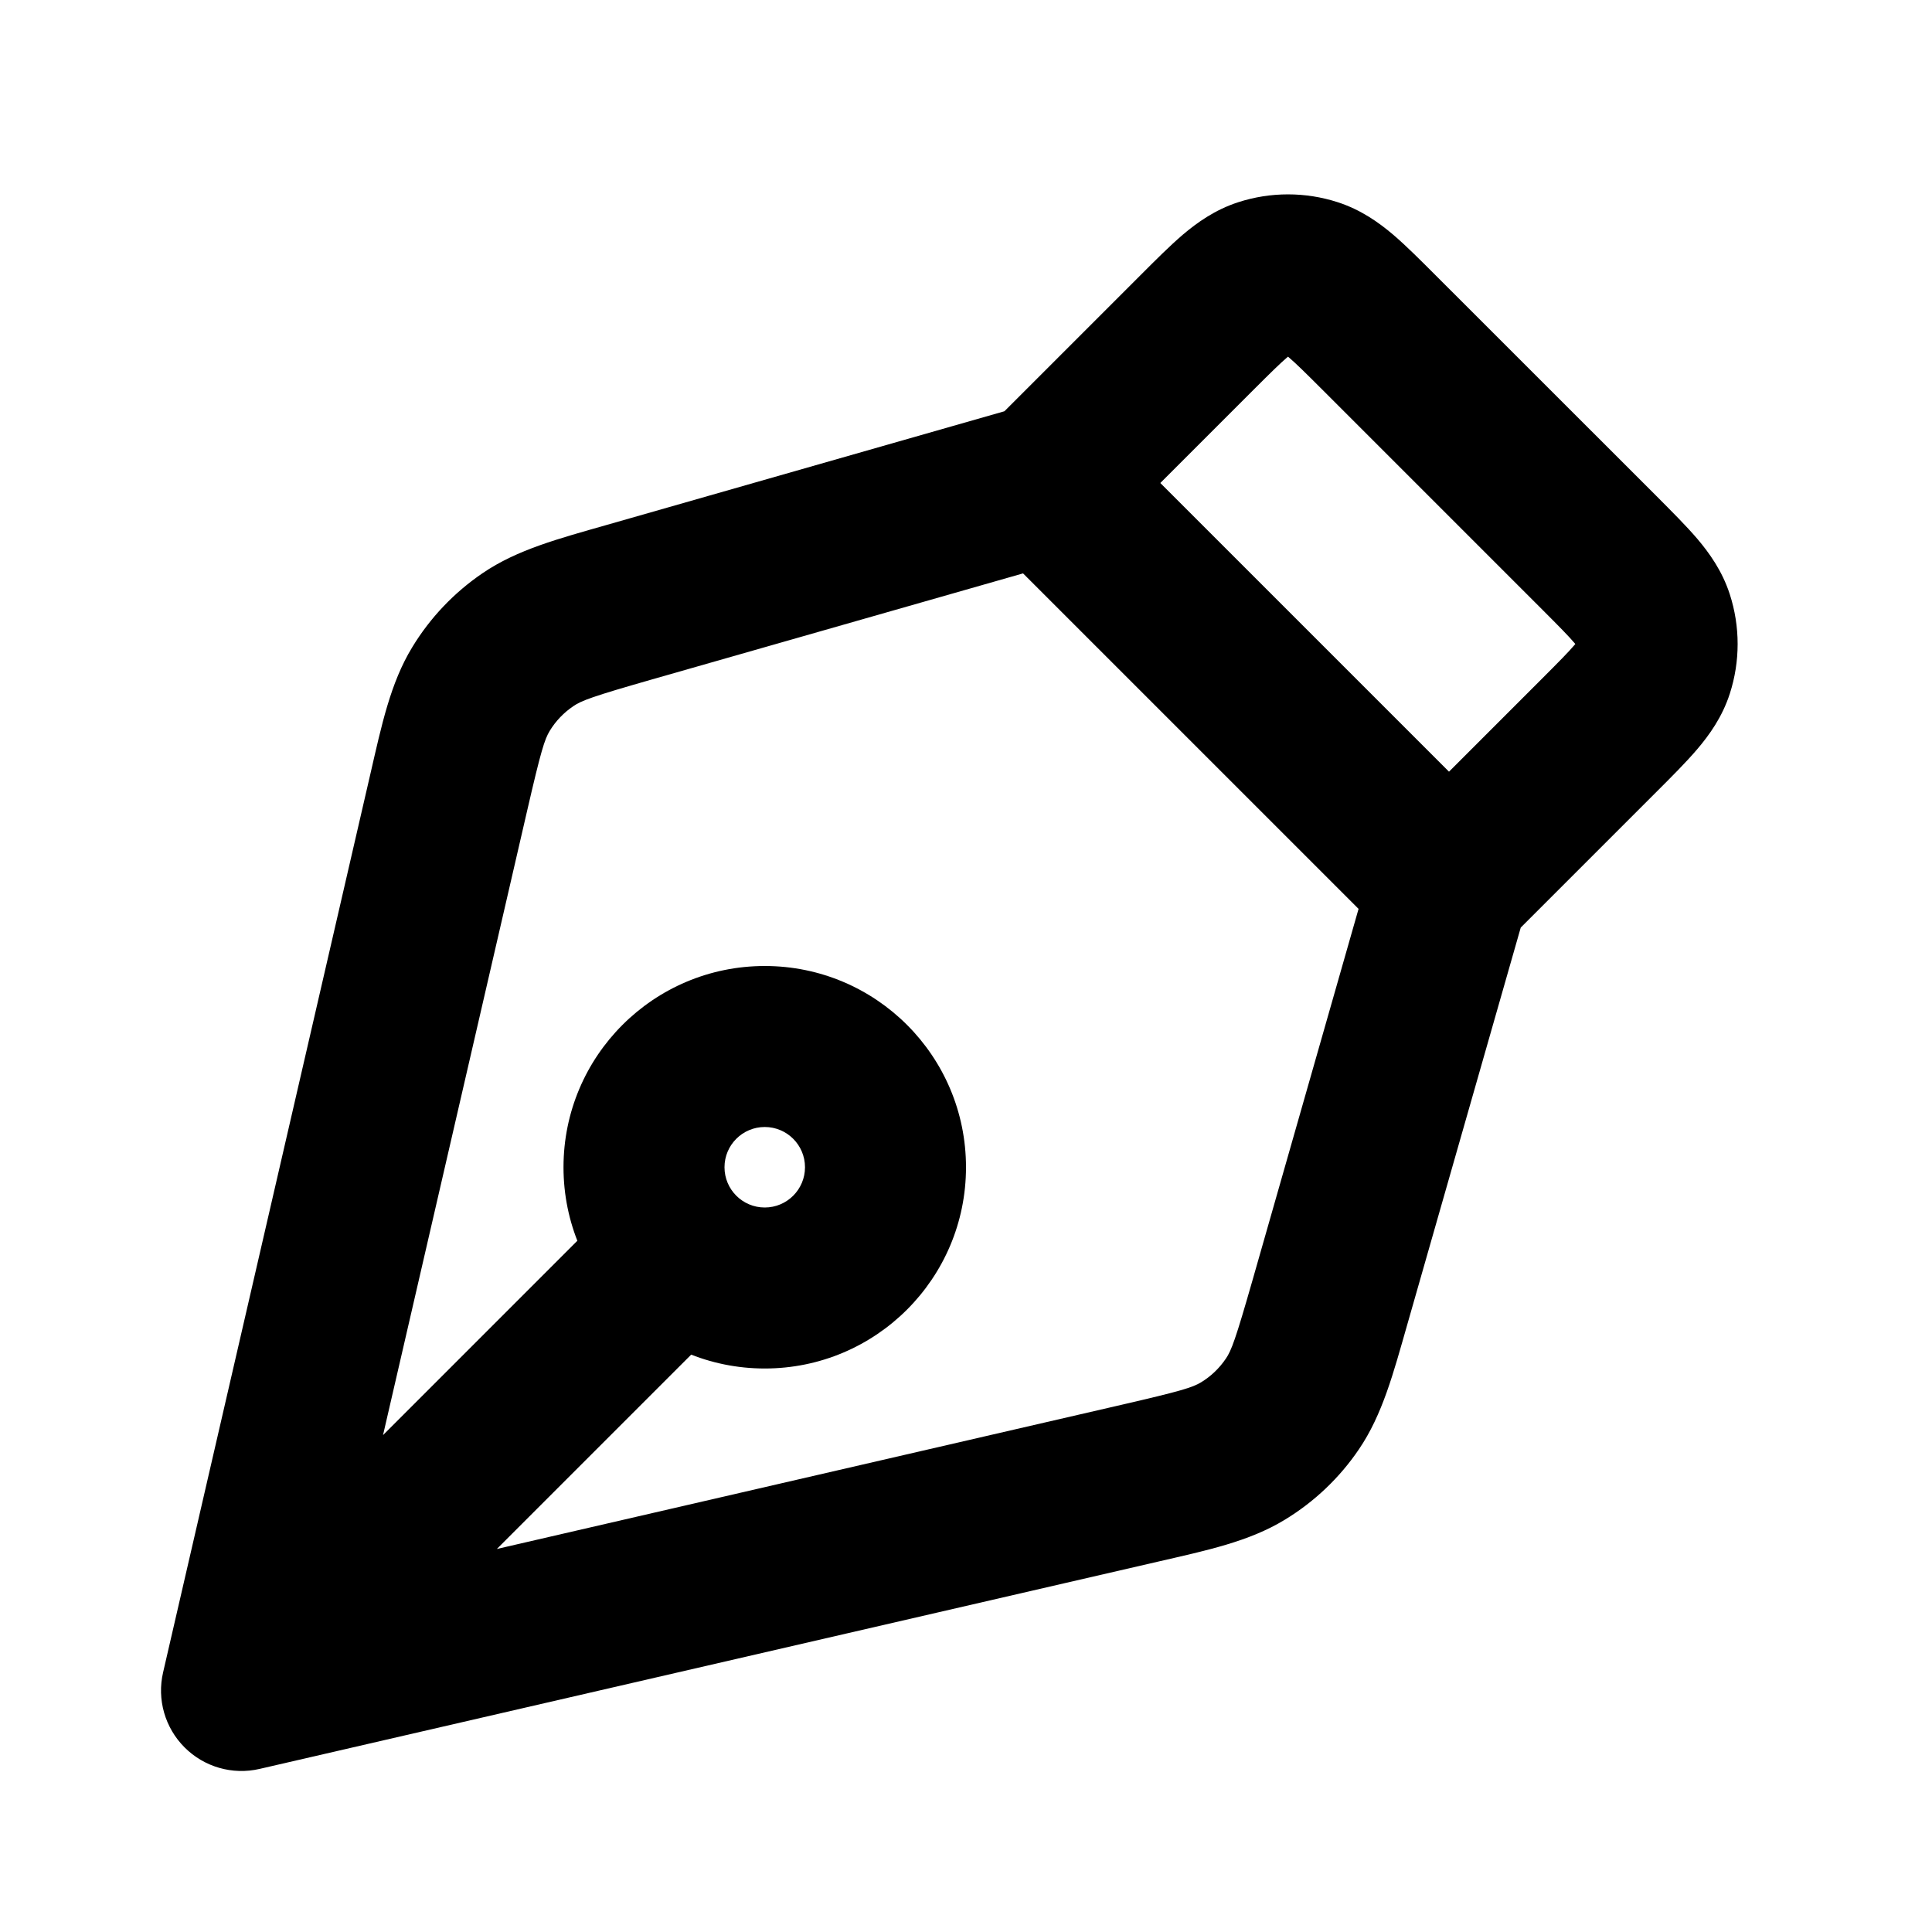
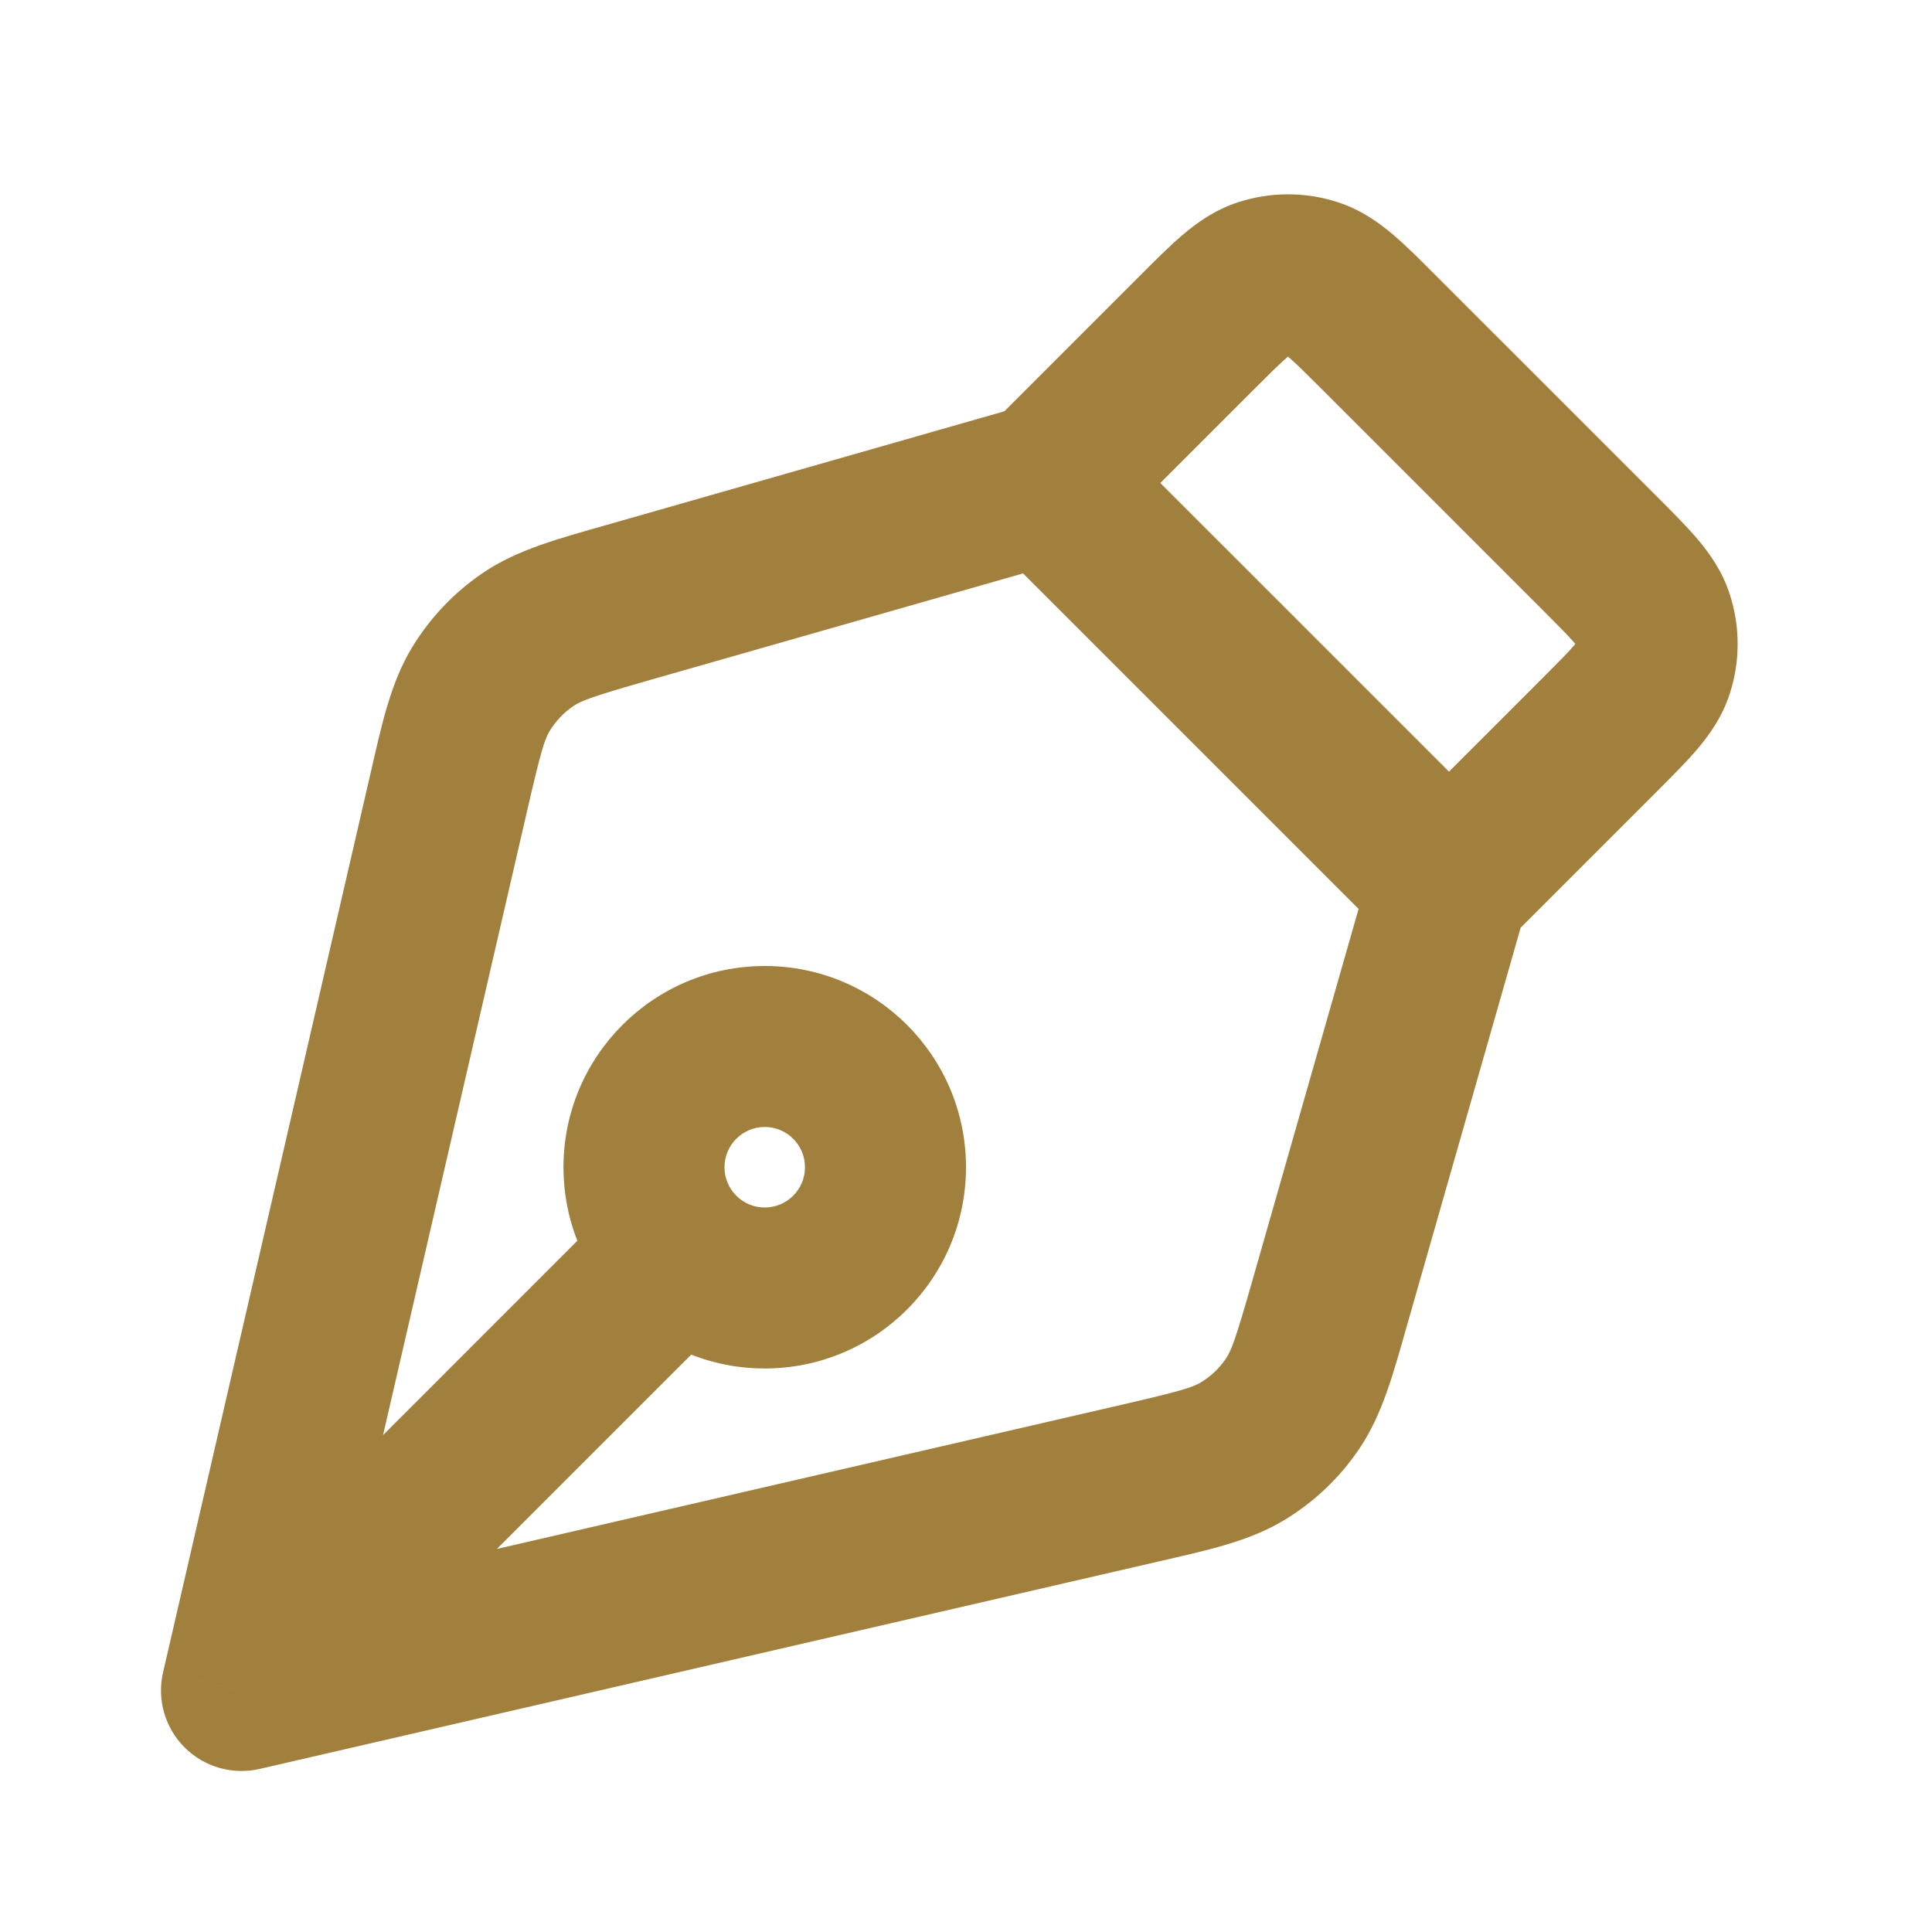
- <svg xmlns="http://www.w3.org/2000/svg" width="800px" height="800px" viewBox="0 0 24 24" fill="none">
-   <path d="M14.869 4.131L14.162 3.424L14.162 3.424L14.869 4.131ZM7.815 7.482L8.089 8.443L7.815 7.482ZM5.576 9.839L6.55 10.064V10.064L5.576 9.839ZM3 21L2.026 20.775C1.948 21.111 2.049 21.463 2.293 21.707C2.537 21.951 2.889 22.052 3.225 21.974L3 21ZM14.161 18.424L13.936 17.45L13.936 17.45L14.161 18.424ZM16.518 16.185L15.557 15.911L16.518 16.185ZM19.869 9.131L20.576 9.838V9.838L19.869 9.131ZM19.869 6.869L19.162 7.576H19.162L19.869 6.869ZM17.131 4.131L17.838 3.424V3.424L17.131 4.131ZM20.537 8.309L19.586 8L20.537 8.309ZM20.537 7.691L19.586 8L20.537 7.691ZM15.44 18.025L15.96 18.879H15.96L15.44 18.025ZM16.054 17.442L16.88 18.005L16.88 18.005L16.054 17.442ZM6.558 7.946L7.121 8.773L7.121 8.773L6.558 7.946ZM5.975 8.56L6.829 9.079L6.829 9.079L5.975 8.56ZM15.691 3.463L15.382 2.512L15.691 3.463ZM16.309 3.463L16.618 2.512L16.618 2.512L16.309 3.463ZM9.146 16.268C9.537 15.877 9.537 15.244 9.146 14.853C8.756 14.463 8.123 14.463 7.732 14.853L9.146 16.268ZM10 14.5C10 14.776 9.776 15 9.5 15V17C10.881 17 12 15.881 12 14.5H10ZM9.5 15C9.224 15 9 14.776 9 14.5H7C7 15.881 8.119 17 9.5 17V15ZM9 14.5C9 14.224 9.224 14 9.5 14V12C8.119 12 7 13.119 7 14.5H9ZM9.5 14C9.776 14 10 14.224 10 14.5H12C12 13.119 10.881 12 9.5 12V14ZM14.162 3.424L12.293 5.293L13.707 6.707L15.576 4.838L14.162 3.424ZM12.725 5.038L7.54 6.52L8.089 8.443L13.275 6.961L12.725 5.038ZM4.601 9.614L2.026 20.775L3.974 21.225L6.55 10.064L4.601 9.614ZM3.225 21.974L14.386 19.399L13.936 17.45L2.775 20.026L3.225 21.974ZM17.48 16.46L18.962 11.275L17.038 10.725L15.557 15.911L17.48 16.46ZM18.707 11.707L20.576 9.838L19.162 8.424L17.293 10.293L18.707 11.707ZM20.576 6.161L17.838 3.424L16.424 4.838L19.162 7.576L20.576 6.161ZM20.576 9.838C20.762 9.652 20.945 9.47 21.086 9.304C21.234 9.13 21.394 8.908 21.488 8.618L19.586 8C19.606 7.939 19.629 7.93 19.561 8.01C19.485 8.099 19.371 8.215 19.162 8.424L20.576 9.838ZM19.162 7.576C19.371 7.785 19.485 7.901 19.561 7.99C19.629 8.07 19.606 8.061 19.586 8L21.488 7.382C21.394 7.092 21.234 6.87 21.086 6.695C20.945 6.53 20.762 6.348 20.576 6.161L19.162 7.576ZM21.488 8.618C21.618 8.216 21.618 7.784 21.488 7.382L19.586 8V8L21.488 8.618ZM14.386 19.399C14.988 19.26 15.514 19.151 15.96 18.879L14.921 17.171C14.816 17.235 14.673 17.28 13.936 17.45L14.386 19.399ZM15.557 15.911C15.349 16.637 15.297 16.778 15.227 16.879L16.88 18.005C17.174 17.574 17.31 17.054 17.48 16.46L15.557 15.911ZM15.96 18.879C16.326 18.657 16.64 18.359 16.88 18.005L15.227 16.879C15.147 16.997 15.043 17.097 14.921 17.171L15.96 18.879ZM7.54 6.52C6.946 6.69 6.426 6.826 5.995 7.12L7.121 8.773C7.222 8.703 7.363 8.651 8.089 8.443L7.54 6.52ZM6.55 10.064C6.72 9.327 6.765 9.184 6.829 9.079L5.121 8.04C4.849 8.486 4.74 9.012 4.601 9.614L6.55 10.064ZM5.995 7.12C5.641 7.361 5.343 7.674 5.121 8.04L6.829 9.079C6.903 8.957 7.003 8.853 7.121 8.773L5.995 7.12ZM15.576 4.838C15.785 4.629 15.901 4.515 15.99 4.439C16.07 4.371 16.061 4.394 16 4.414L15.382 2.512C15.092 2.606 14.87 2.766 14.695 2.914C14.53 3.055 14.348 3.238 14.162 3.424L15.576 4.838ZM17.838 3.424C17.652 3.238 17.47 3.055 17.305 2.914C17.13 2.766 16.908 2.606 16.618 2.512L16 4.414C15.939 4.394 15.93 4.371 16.01 4.439C16.099 4.515 16.215 4.629 16.424 4.838L17.838 3.424ZM16 4.414H16L16.618 2.512C16.216 2.382 15.784 2.382 15.382 2.512L16 4.414ZM12.293 6.707L17.293 11.707L18.707 10.293L13.707 5.293L12.293 6.707ZM7.732 14.853L2.293 20.293L3.707 21.707L9.146 16.268L7.732 14.853Z" fill="#000000" />
+ <svg xmlns="http://www.w3.org/2000/svg" width="50" height="50" viewBox="0 0 50 50" fill="none">
+   <path d="M6.25 43.75L4.22 43.281C4.058 43.981 4.269 44.715 4.777 45.223C5.285 45.731 6.018 45.941 6.718 45.78L6.25 43.75ZM19.055 33.891C19.869 33.077 19.869 31.758 19.055 30.944C18.241 30.131 16.922 30.131 16.109 30.944L19.055 33.891ZM20.833 30.208C20.833 30.783 20.367 31.25 19.791 31.25V35.416C22.668 35.416 25 33.084 25 30.208H20.833ZM19.791 31.25C19.216 31.25 18.75 30.783 18.75 30.208H14.583C14.583 33.084 16.915 35.416 19.791 35.416V31.25ZM18.75 30.208C18.75 29.633 19.216 29.166 19.791 29.166V25C16.915 25 14.583 27.332 14.583 30.208H18.75ZM19.791 29.166C20.367 29.166 20.833 29.633 20.833 30.208H25C25 27.332 22.668 25 19.791 25V29.166ZM29.503 7.134L25.61 11.027L28.556 13.973L32.449 10.08L29.503 7.134ZM26.511 10.496L15.708 13.583L16.853 17.589L27.655 14.503L26.511 10.496ZM9.586 20.029L4.22 43.281L8.28 44.218L13.646 20.966L9.586 20.029ZM6.718 45.78L29.971 40.414L29.034 36.354L5.781 41.72L6.718 45.78ZM36.416 34.292L39.503 23.489L35.497 22.344L32.41 33.147L36.416 34.292ZM38.973 24.39L42.866 20.497L39.92 17.55L36.027 21.443L38.973 24.39ZM42.866 12.836L37.163 7.134L34.217 10.08L39.92 15.783L42.866 12.836ZM42.866 20.497C43.254 20.108 43.635 19.73 43.929 19.384C44.238 19.02 44.57 18.558 44.766 17.954L40.804 16.666C40.845 16.538 40.894 16.52 40.752 16.688C40.594 16.873 40.356 17.113 39.92 17.55L42.866 20.497ZM39.92 15.783C40.356 16.219 40.594 16.459 40.752 16.645C40.894 16.812 40.845 16.794 40.804 16.666L44.766 15.379C44.57 14.775 44.238 14.313 43.929 13.949C43.635 13.603 43.254 13.224 42.866 12.836L39.92 15.783ZM44.766 17.954C45.038 17.117 45.038 16.216 44.766 15.379L40.804 16.666L44.766 17.954ZM29.971 40.414C31.225 40.124 32.321 39.897 33.25 39.332L31.085 35.772C30.866 35.905 30.568 36 29.034 36.354L29.971 40.414ZM32.41 33.147C31.978 34.661 31.868 34.953 31.724 35.165L35.167 37.511C35.78 36.612 36.063 35.529 36.416 34.292L32.41 33.147ZM33.25 39.332C34.012 38.869 34.666 38.248 35.167 37.511L31.724 35.165C31.556 35.411 31.339 35.618 31.085 35.772L33.25 39.332ZM15.708 13.583C14.47 13.937 13.387 14.22 12.489 14.832L14.834 18.276C15.046 18.132 15.339 18.022 16.853 17.589L15.708 13.583ZM13.646 20.966C14 19.432 14.094 19.134 14.227 18.915L10.668 16.749C10.102 17.679 9.875 18.775 9.586 20.029L13.646 20.966ZM12.489 14.832C11.752 15.334 11.131 15.988 10.668 16.749L14.227 18.915C14.382 18.661 14.589 18.443 14.834 18.276L12.489 14.832ZM32.449 10.08C32.886 9.643 33.126 9.405 33.312 9.247C33.479 9.105 33.461 9.154 33.333 9.196L32.046 5.233C31.442 5.429 30.98 5.762 30.616 6.071C30.27 6.364 29.891 6.745 29.503 7.134L32.449 10.08ZM37.163 7.134C36.775 6.745 36.397 6.364 36.051 6.071C35.687 5.762 35.224 5.429 34.621 5.233L33.333 9.196C33.205 9.154 33.187 9.106 33.354 9.247C33.54 9.405 33.78 9.643 34.217 10.08L37.163 7.134ZM33.333 9.196L34.621 5.233C33.784 4.961 32.883 4.961 32.046 5.233L33.333 9.196ZM25.61 13.973L36.027 24.39L38.973 21.443L28.556 11.027L25.61 13.973ZM16.109 30.944L4.777 42.277L7.723 45.223L19.055 33.891L16.109 30.944Z" fill="#A1803E" />
</svg>
